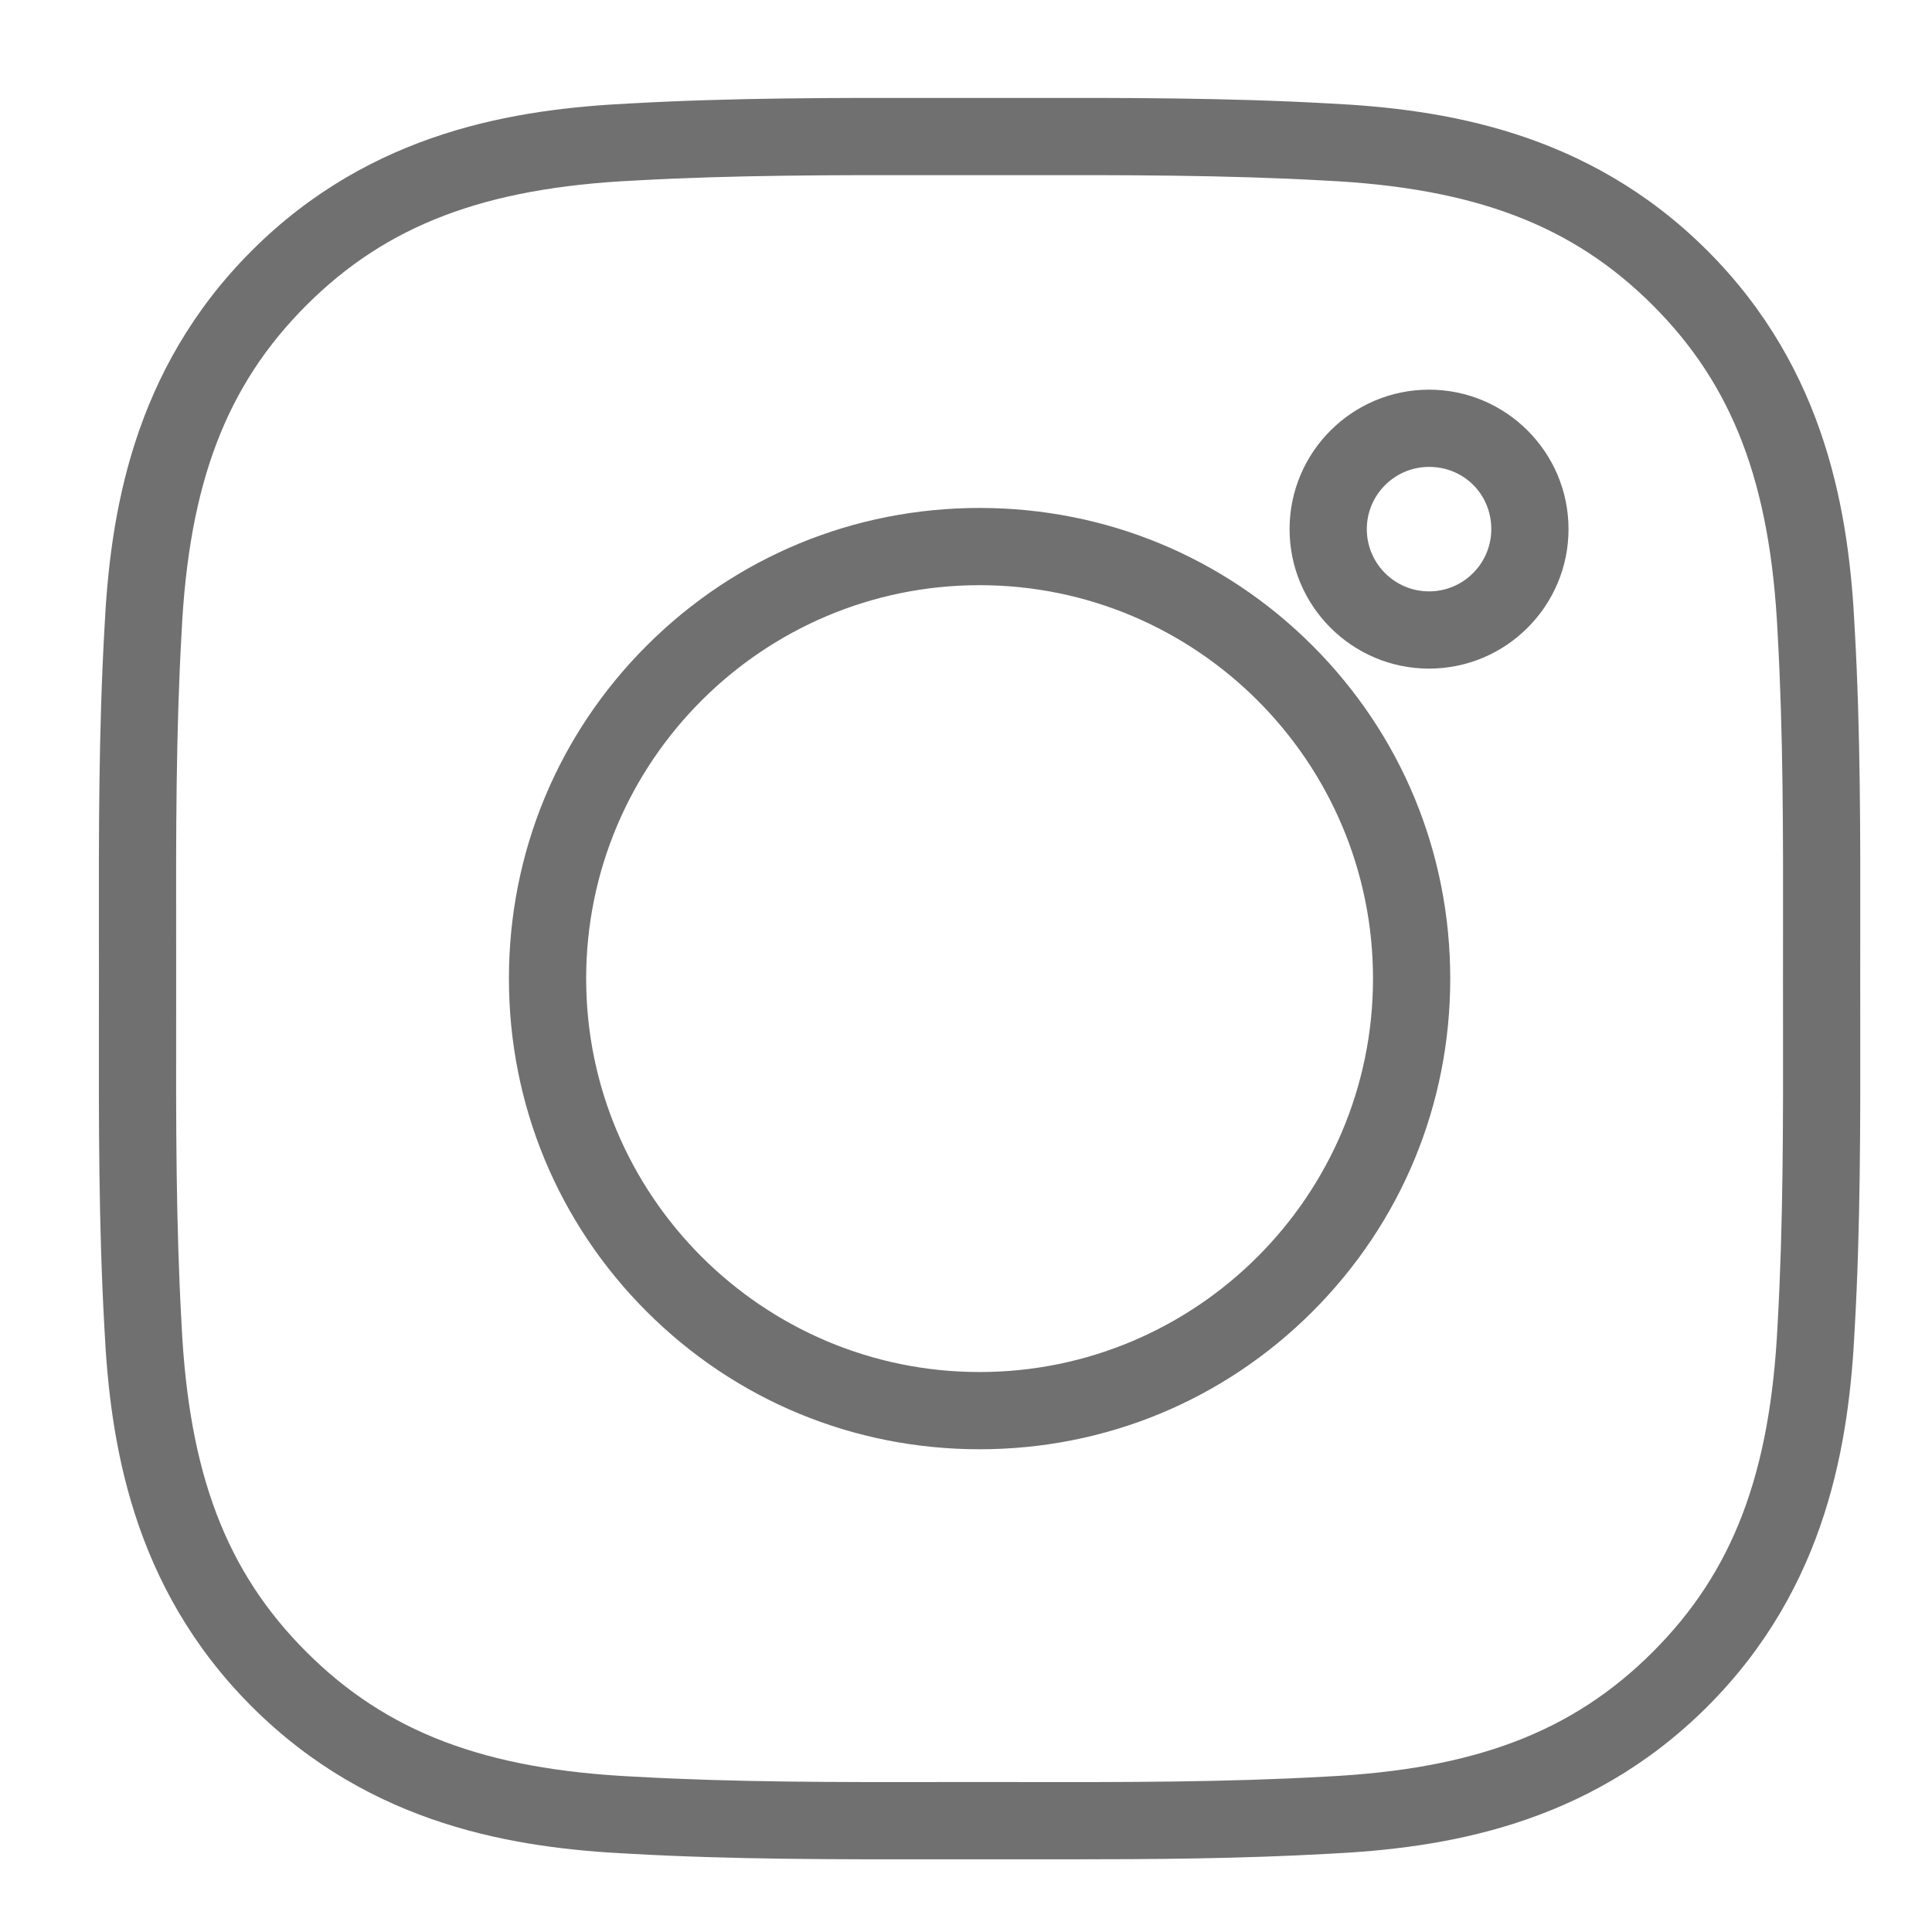
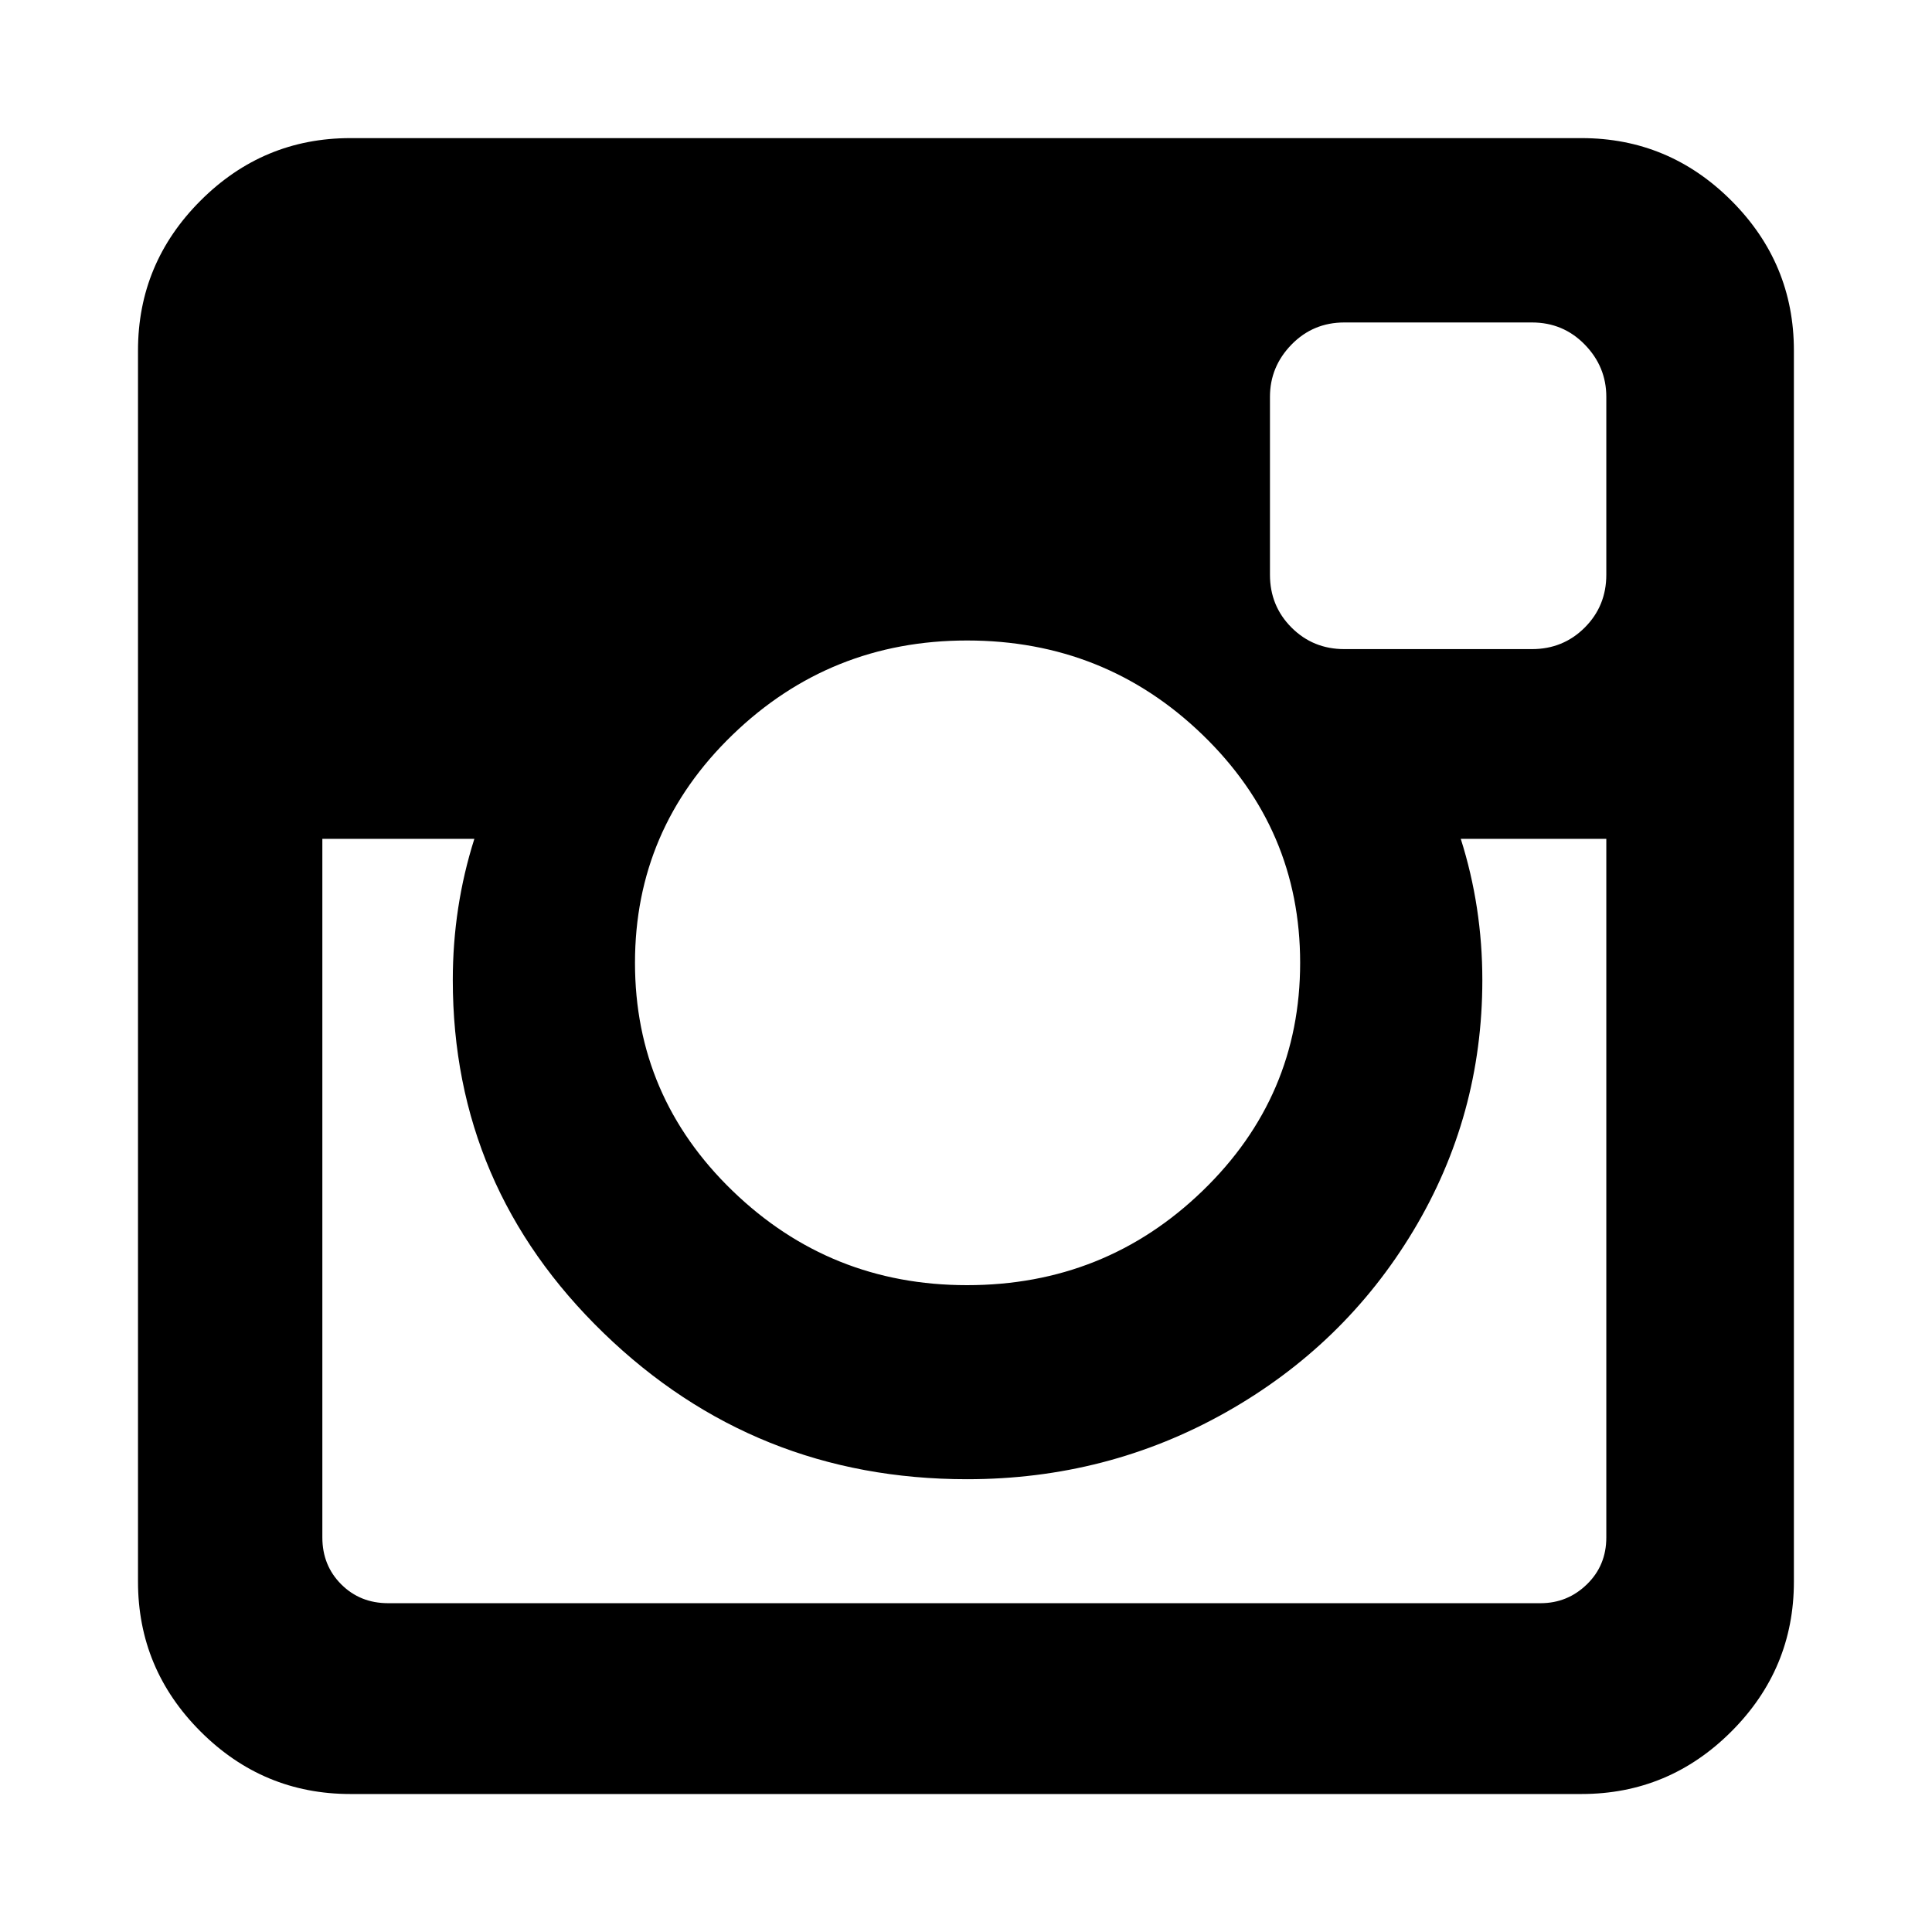
<svg xmlns="http://www.w3.org/2000/svg" class="icon" width="200px" height="200.00px" viewBox="0 0 1024 1024" version="1.1">
-   <path d="M565.704 985.477c-7.713 0-15.39-0.009-23.033-0.019-15.633-0.018-31.314-0.018-46.945 0-52.834 0.069-107.47 0.131-161.781-2.928-59.96-2.921-136.92-14.445-200.536-78.06-63.618-63.619-75.141-140.578-78.061-200.54-3.06-54.31-2.992-108.941-2.928-161.774 0.009-7.818 0.019-15.641 0.019-23.475s-0.009-15.658-0.019-23.475c-0.064-52.833-0.132-107.466 2.928-161.774 2.919-59.962 14.443-136.92 78.061-200.539 63.619-63.618 140.577-75.141 200.538-78.061 54.304-3.06 108.93-2.992 161.761-2.928 15.644 0.02 31.337 0.02 46.98 0 52.828-0.062 107.455-0.131 161.76 2.928 59.962 2.921 136.92 14.443 200.539 78.061 63.618 63.619 75.141 140.579 78.061 200.54 3.059 54.309 2.992 108.939 2.927 161.77-0.009 7.818-0.019 15.643-0.019 23.478s0.01 15.66 0.019 23.477c0.064 52.832 0.132 107.463-2.927 161.771-2.921 59.962-14.443 136.922-78.061 200.541-63.616 63.615-140.577 75.14-200.536 78.06-46.453 2.618-93.15 2.947-138.748 2.947z m-46.505-40.97c7.85 0 15.689 0.01 23.523 0.019 52.274 0.07 106.34 0.131 159.501-2.867l0.16-0.009c79.224-3.848 131.161-23.623 173.661-66.124 42.501-42.5 62.276-94.436 66.125-173.662l0.009-0.159c2.997-53.159 2.93-107.217 2.866-159.497-0.009-7.833-0.019-15.676-0.019-23.527 0-7.852 0.01-15.692 0.019-23.528 0.064-52.279 0.131-106.338-2.866-159.497l-0.009-0.159c-3.849-79.225-23.624-131.162-66.125-173.663-42.499-42.5-94.436-62.275-173.662-66.124l-0.159-0.008c-53.153-2.997-107.207-2.929-159.484-2.867-15.677 0.02-31.403 0.02-47.079 0-52.273-0.059-106.329-0.13-159.484 2.867l-0.159 0.008c-79.225 3.849-131.162 23.624-173.663 66.124-42.5 42.5-62.275 94.437-66.124 173.663l-0.008 0.159c-2.998 53.16-2.932 107.219-2.867 159.499 0.009 7.833 0.019 15.674 0.019 23.525s-0.009 15.691-0.019 23.525c-0.064 52.28-0.131 106.339 2.867 159.499l0.008 0.159c3.849 79.226 23.624 131.163 66.124 173.662 42.501 42.501 94.438 62.276 173.662 66.124l0.16 0.009c53.161 2.998 107.227 2.938 159.501 2.867 7.834-0.008 15.674-0.018 23.524-0.018z m0-176.368c-66.722 0-129.39-25.923-176.462-72.996s-72.996-109.74-72.996-176.462 25.923-129.39 72.996-176.462c47.072-47.072 109.74-72.996 176.462-72.996 66.722 0 129.39 25.923 176.462 72.996 47.072 47.072 72.996 109.74 72.996 176.462s-25.923 129.39-72.996 176.462-109.74 72.996-176.462 72.996z m0-457.984c-114.981 0-208.525 93.545-208.525 208.525 0 114.981 93.545 208.525 208.525 208.525s208.525-93.545 208.525-208.525c0-114.981-93.545-208.525-208.525-208.525z m238.227 44.223c-40.761 0-73.923-33.162-73.923-73.924s33.161-73.923 73.923-73.923 73.923 33.161 73.923 73.923-33.161 73.924-73.923 73.924z m0-106.914c-18.19 0-32.99 14.799-32.99 32.99s14.8 32.991 32.99 32.991 32.99-14.8 32.99-32.991c0-18.499-14.491-32.99-32.99-32.99z" fill="#707070" />
+   <path d="M851.379 814.871l0-370.262-77.138 0q11.428 35.998 11.428 74.852 0 71.995-36.569 132.849t-99.422 96.28-137.134 35.426q-112.564 0-192.559-77.424t-79.995-187.131q0-38.855 11.428-74.852l-80.566 0 0 370.262q0 14.856 9.999 24.856t24.856 9.999l610.818 0q14.285 0 24.57-9.999t10.285-24.856zm-162.275-304.552q0-70.853-51.711-120.849t-124.849-49.997q-72.567 0-124.278 49.997t-51.711 120.849 51.711 120.849 124.278 49.997q73.138 0 124.849-49.997t51.711-120.849zm162.275-205.701l0-94.28q0-15.999-11.428-27.713t-27.998-11.714l-99.422 0q-16.57 0-27.998 11.714t-11.428 27.713l0 94.28q0 16.57 11.428 27.998t27.998 11.428l99.422 0q16.57 0 27.998-11.428t11.428-27.998zm99.422-118.85l0 652.53q0 46.283-33.141 79.423t-79.423 33.141l-652.53 0q-46.283 0-79.423-33.141t-33.141-79.423l0-652.53q0-46.283 33.141-79.423t79.423-33.141l652.53 0q46.283 0 79.423 33.141t33.141 79.423z" />
</svg>
